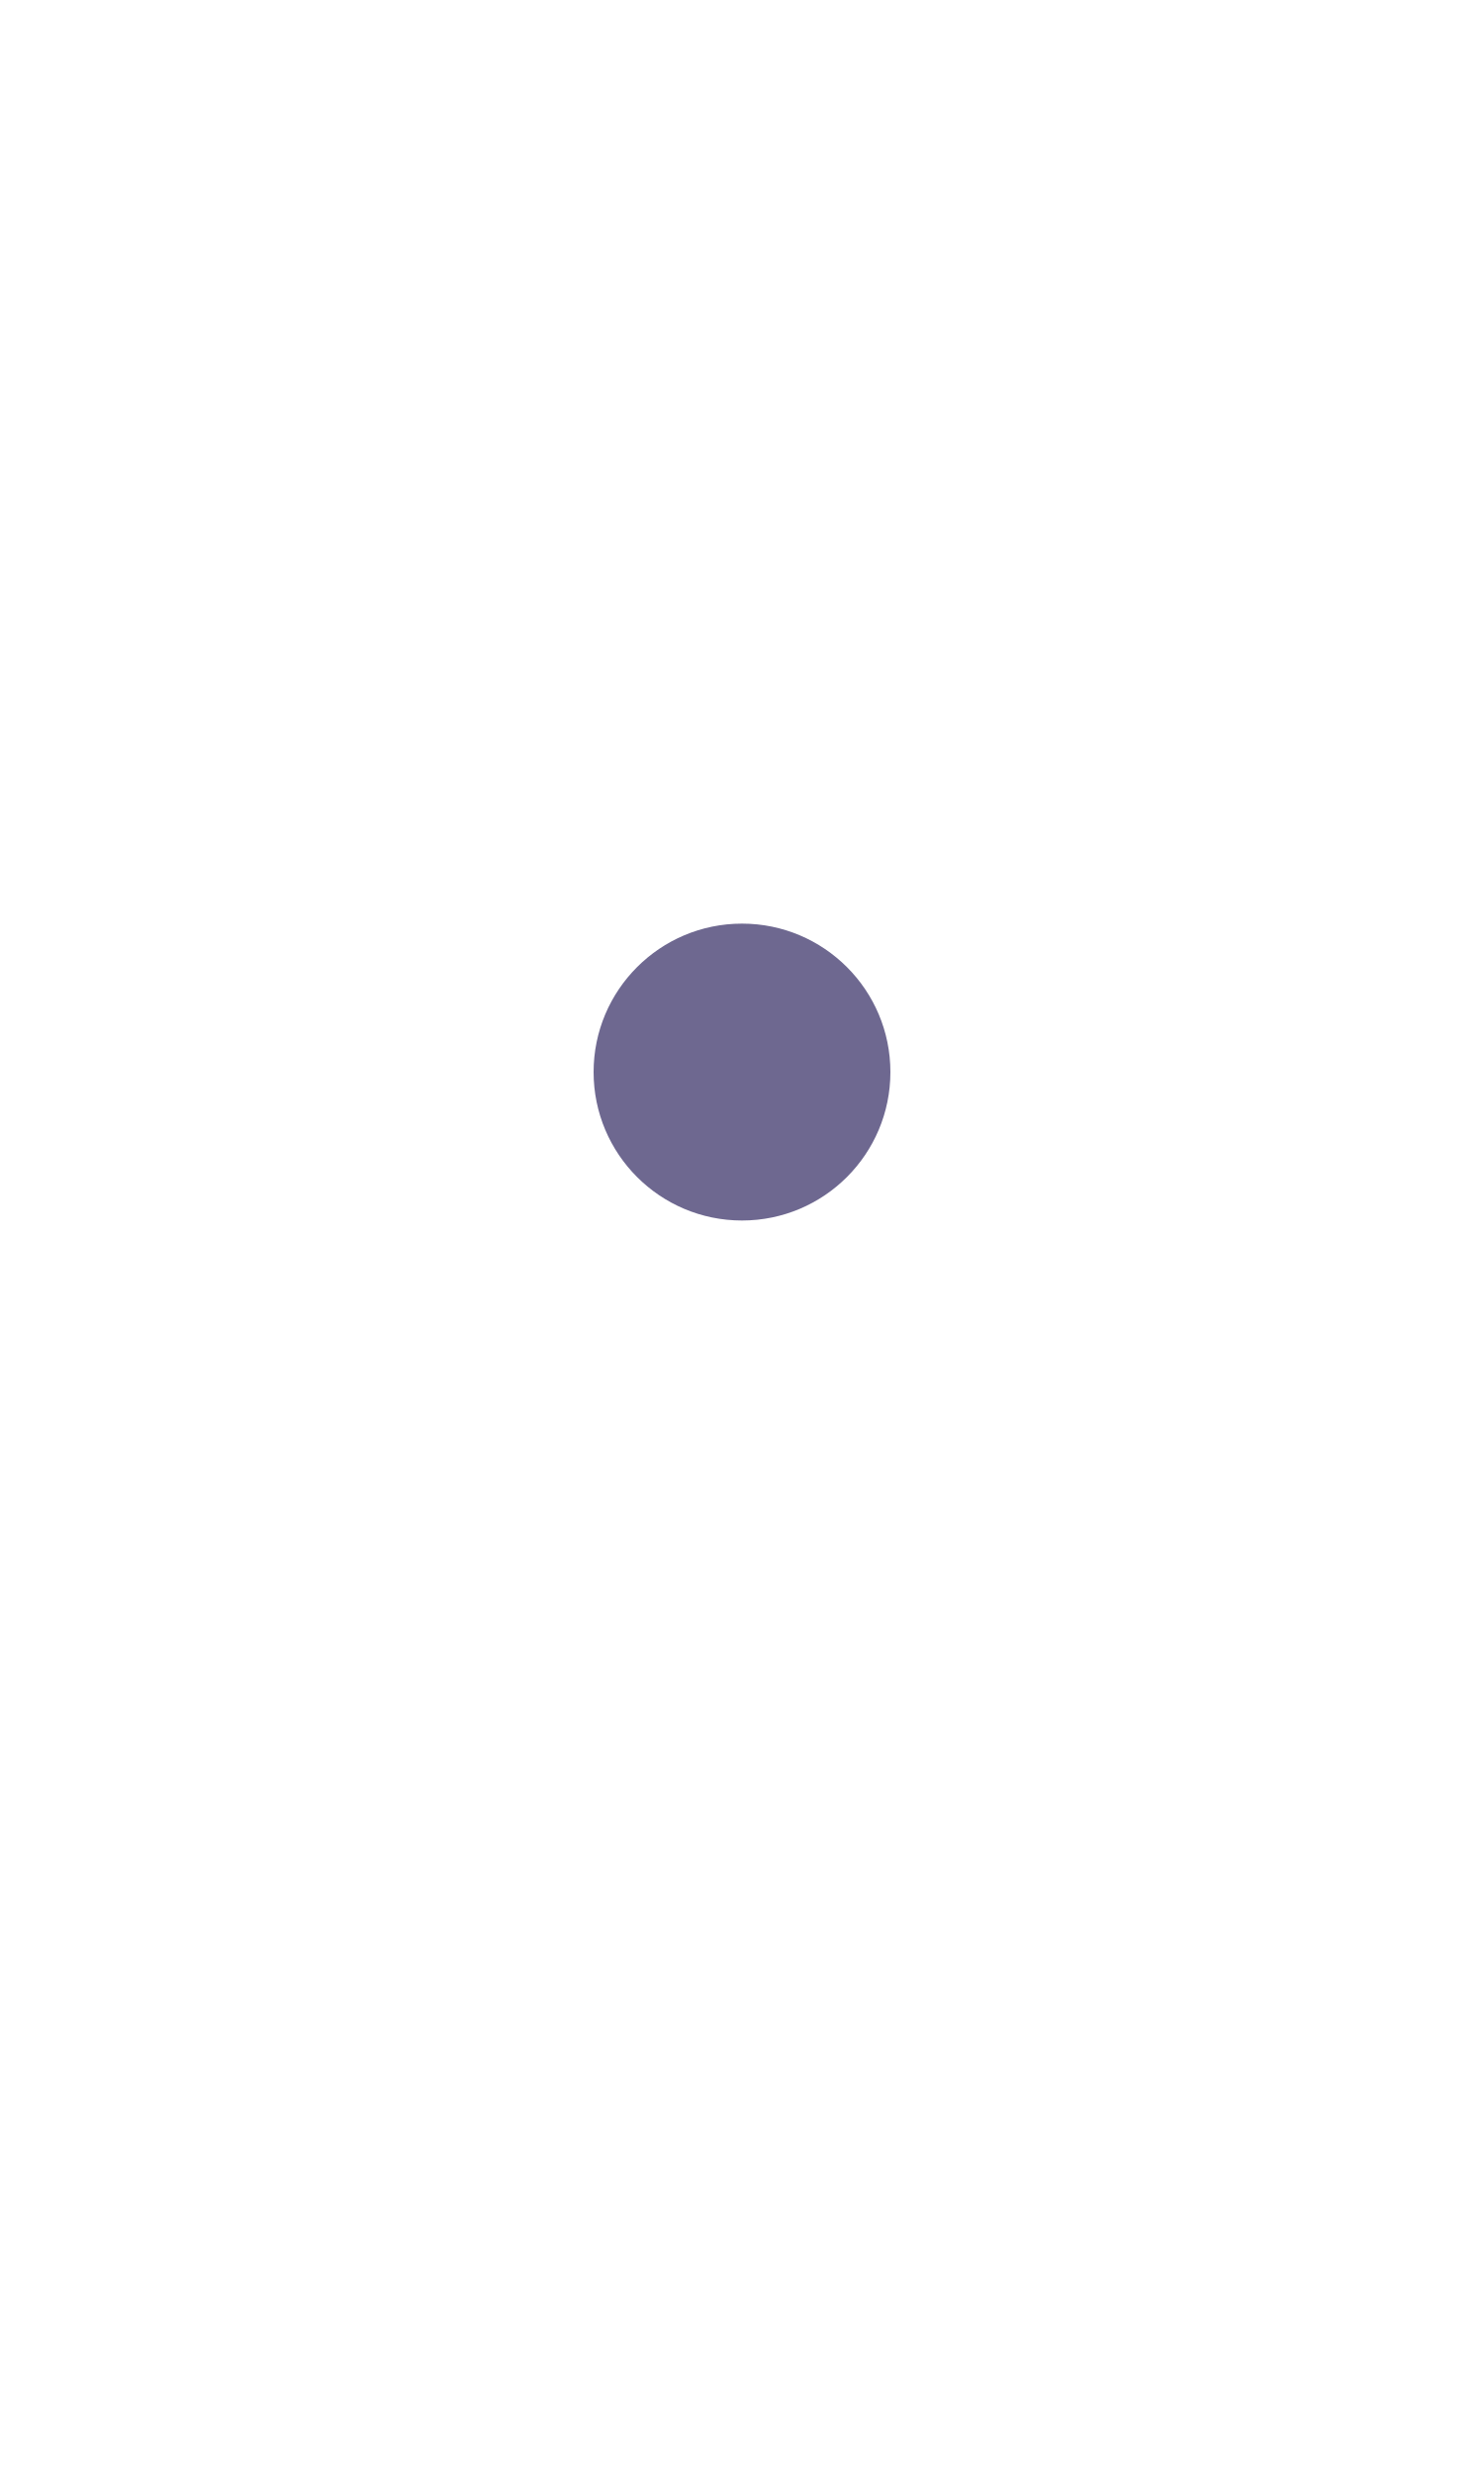
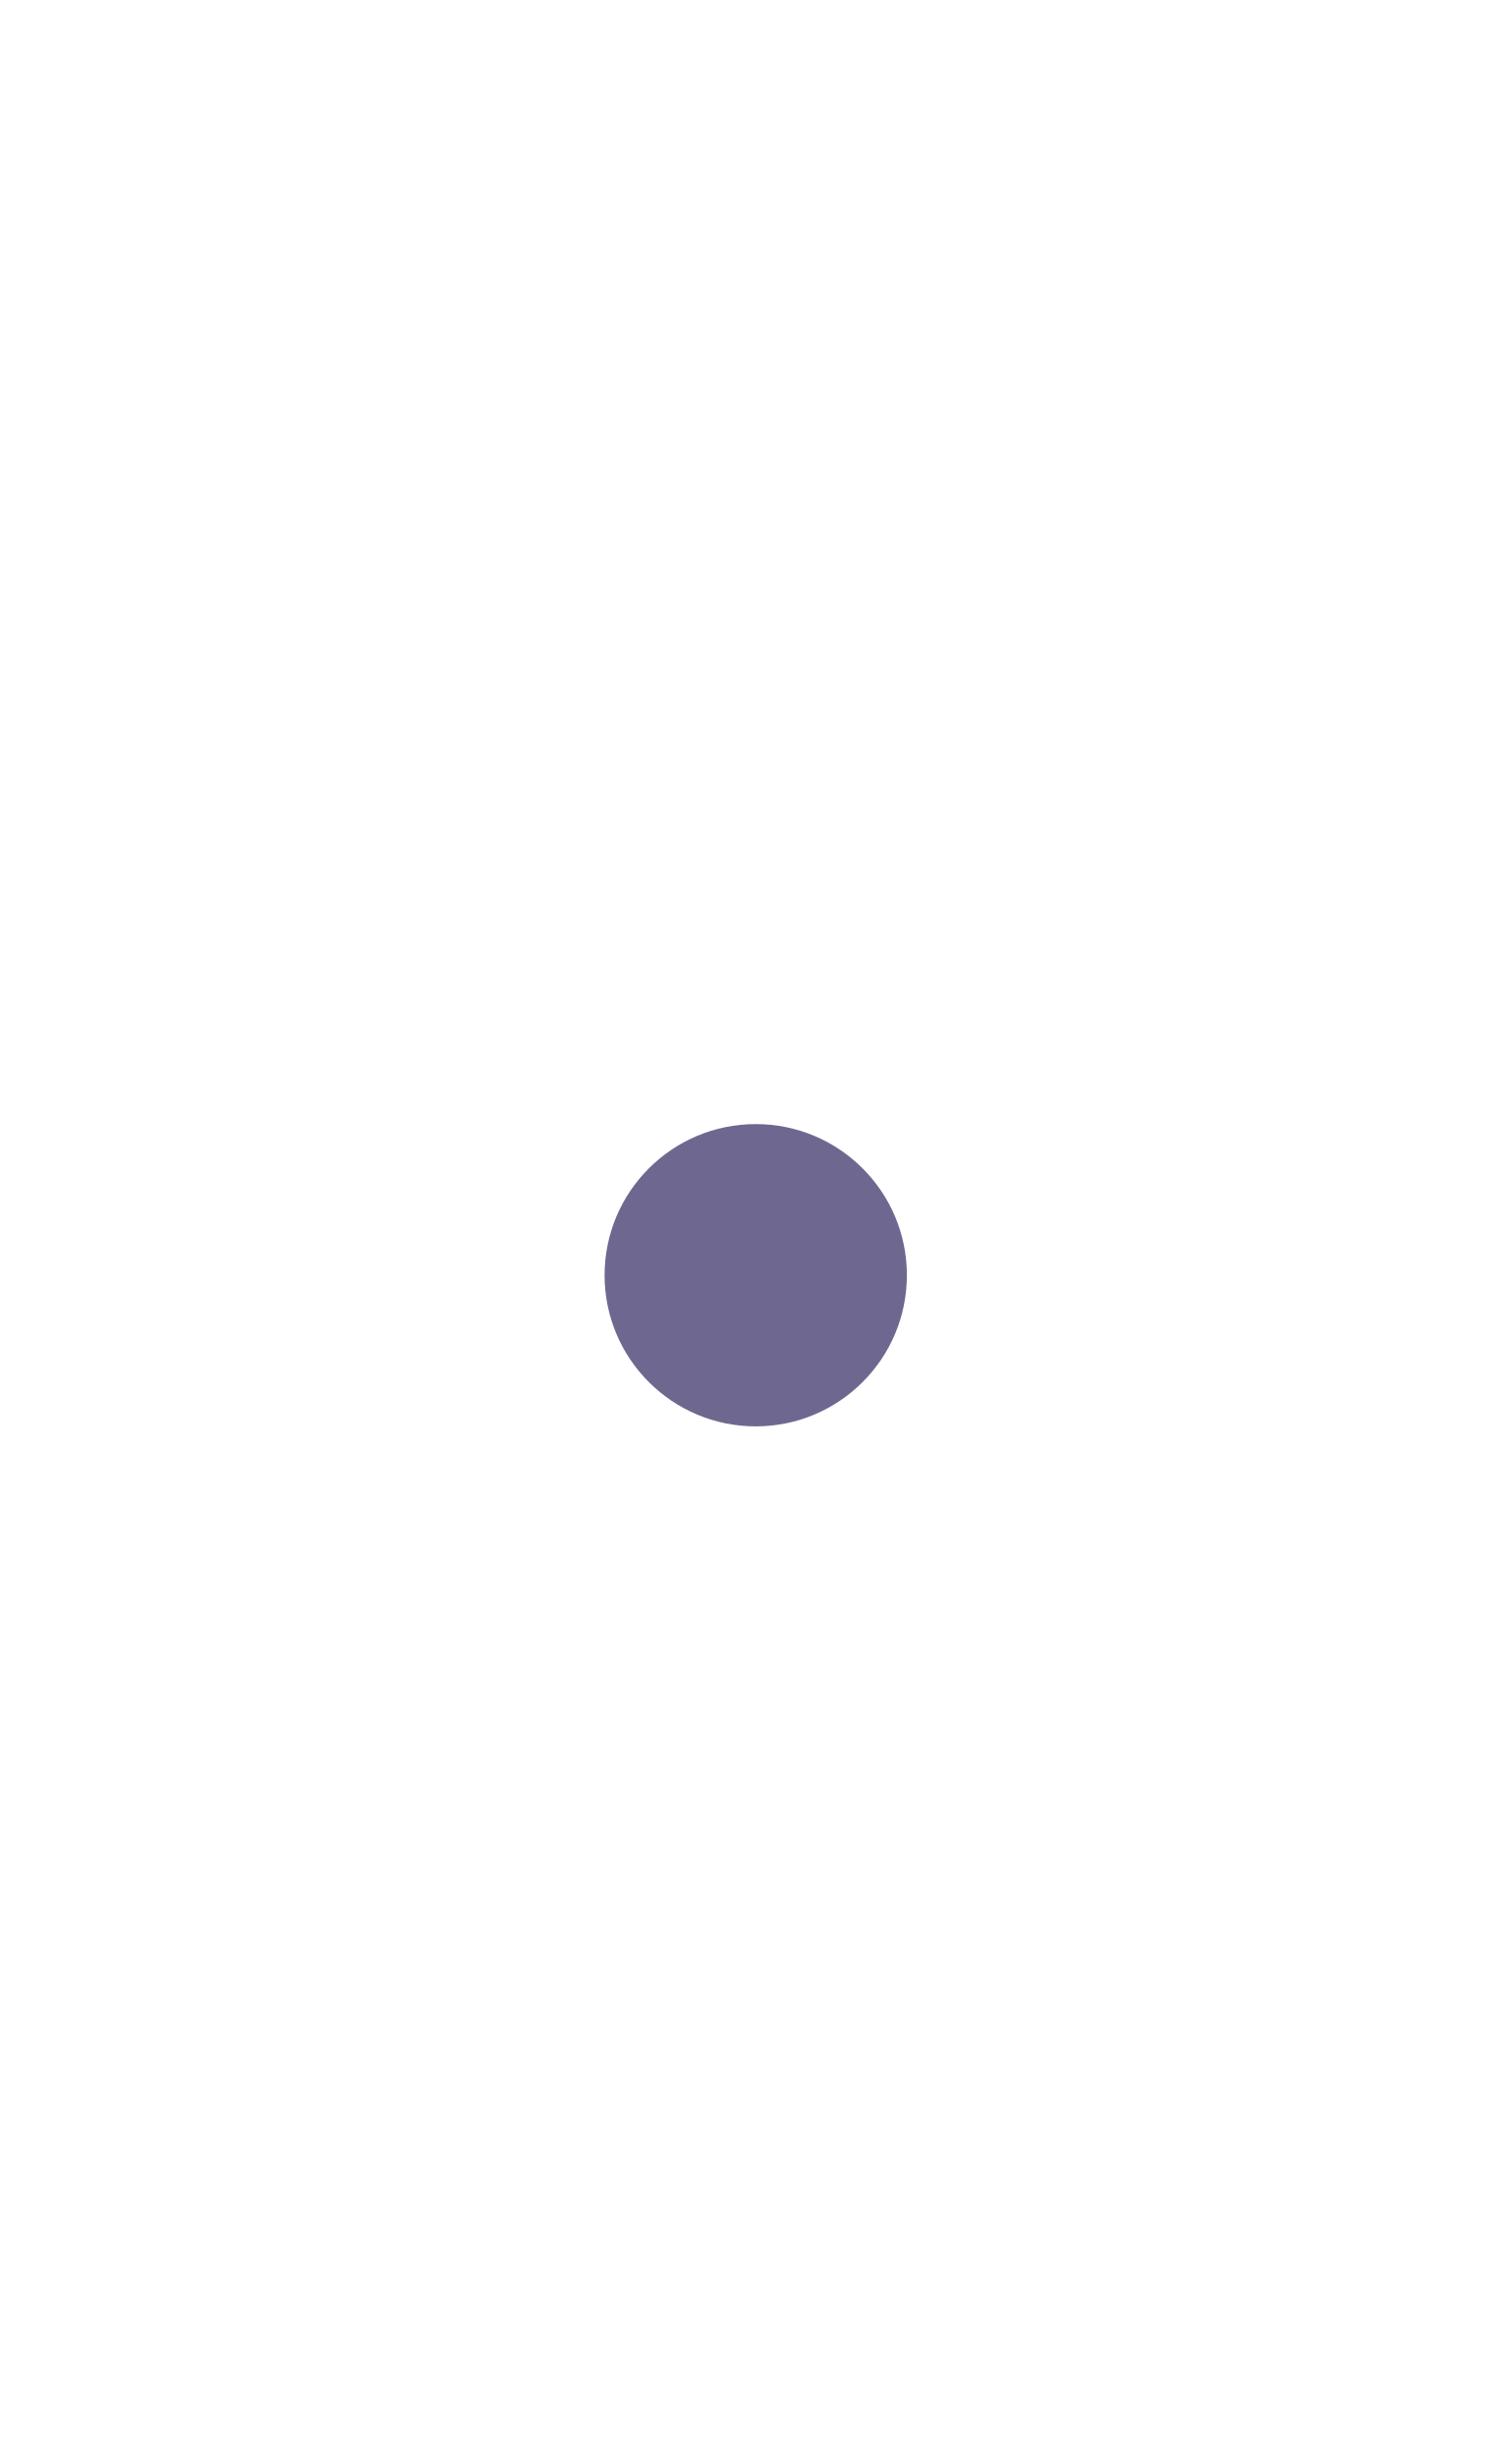
- <svg xmlns="http://www.w3.org/2000/svg" width="18" height="30" viewBox="0 0 18 30" role="img" aria-label="·">
+ <svg xmlns="http://www.w3.org/2000/svg" width="16" height="26" viewBox="0 0 16 26" role="img" aria-label="·">
  <style>

@media (prefers-reduced-motion: reduce){*{animation:none!important}}
</style>
-   <circle cx="9" cy="13" r="1.8" fill="#6E6890" />
+   <circle cx="8" cy="13.5" r="1.6" fill="#6E6890" />
</svg>
